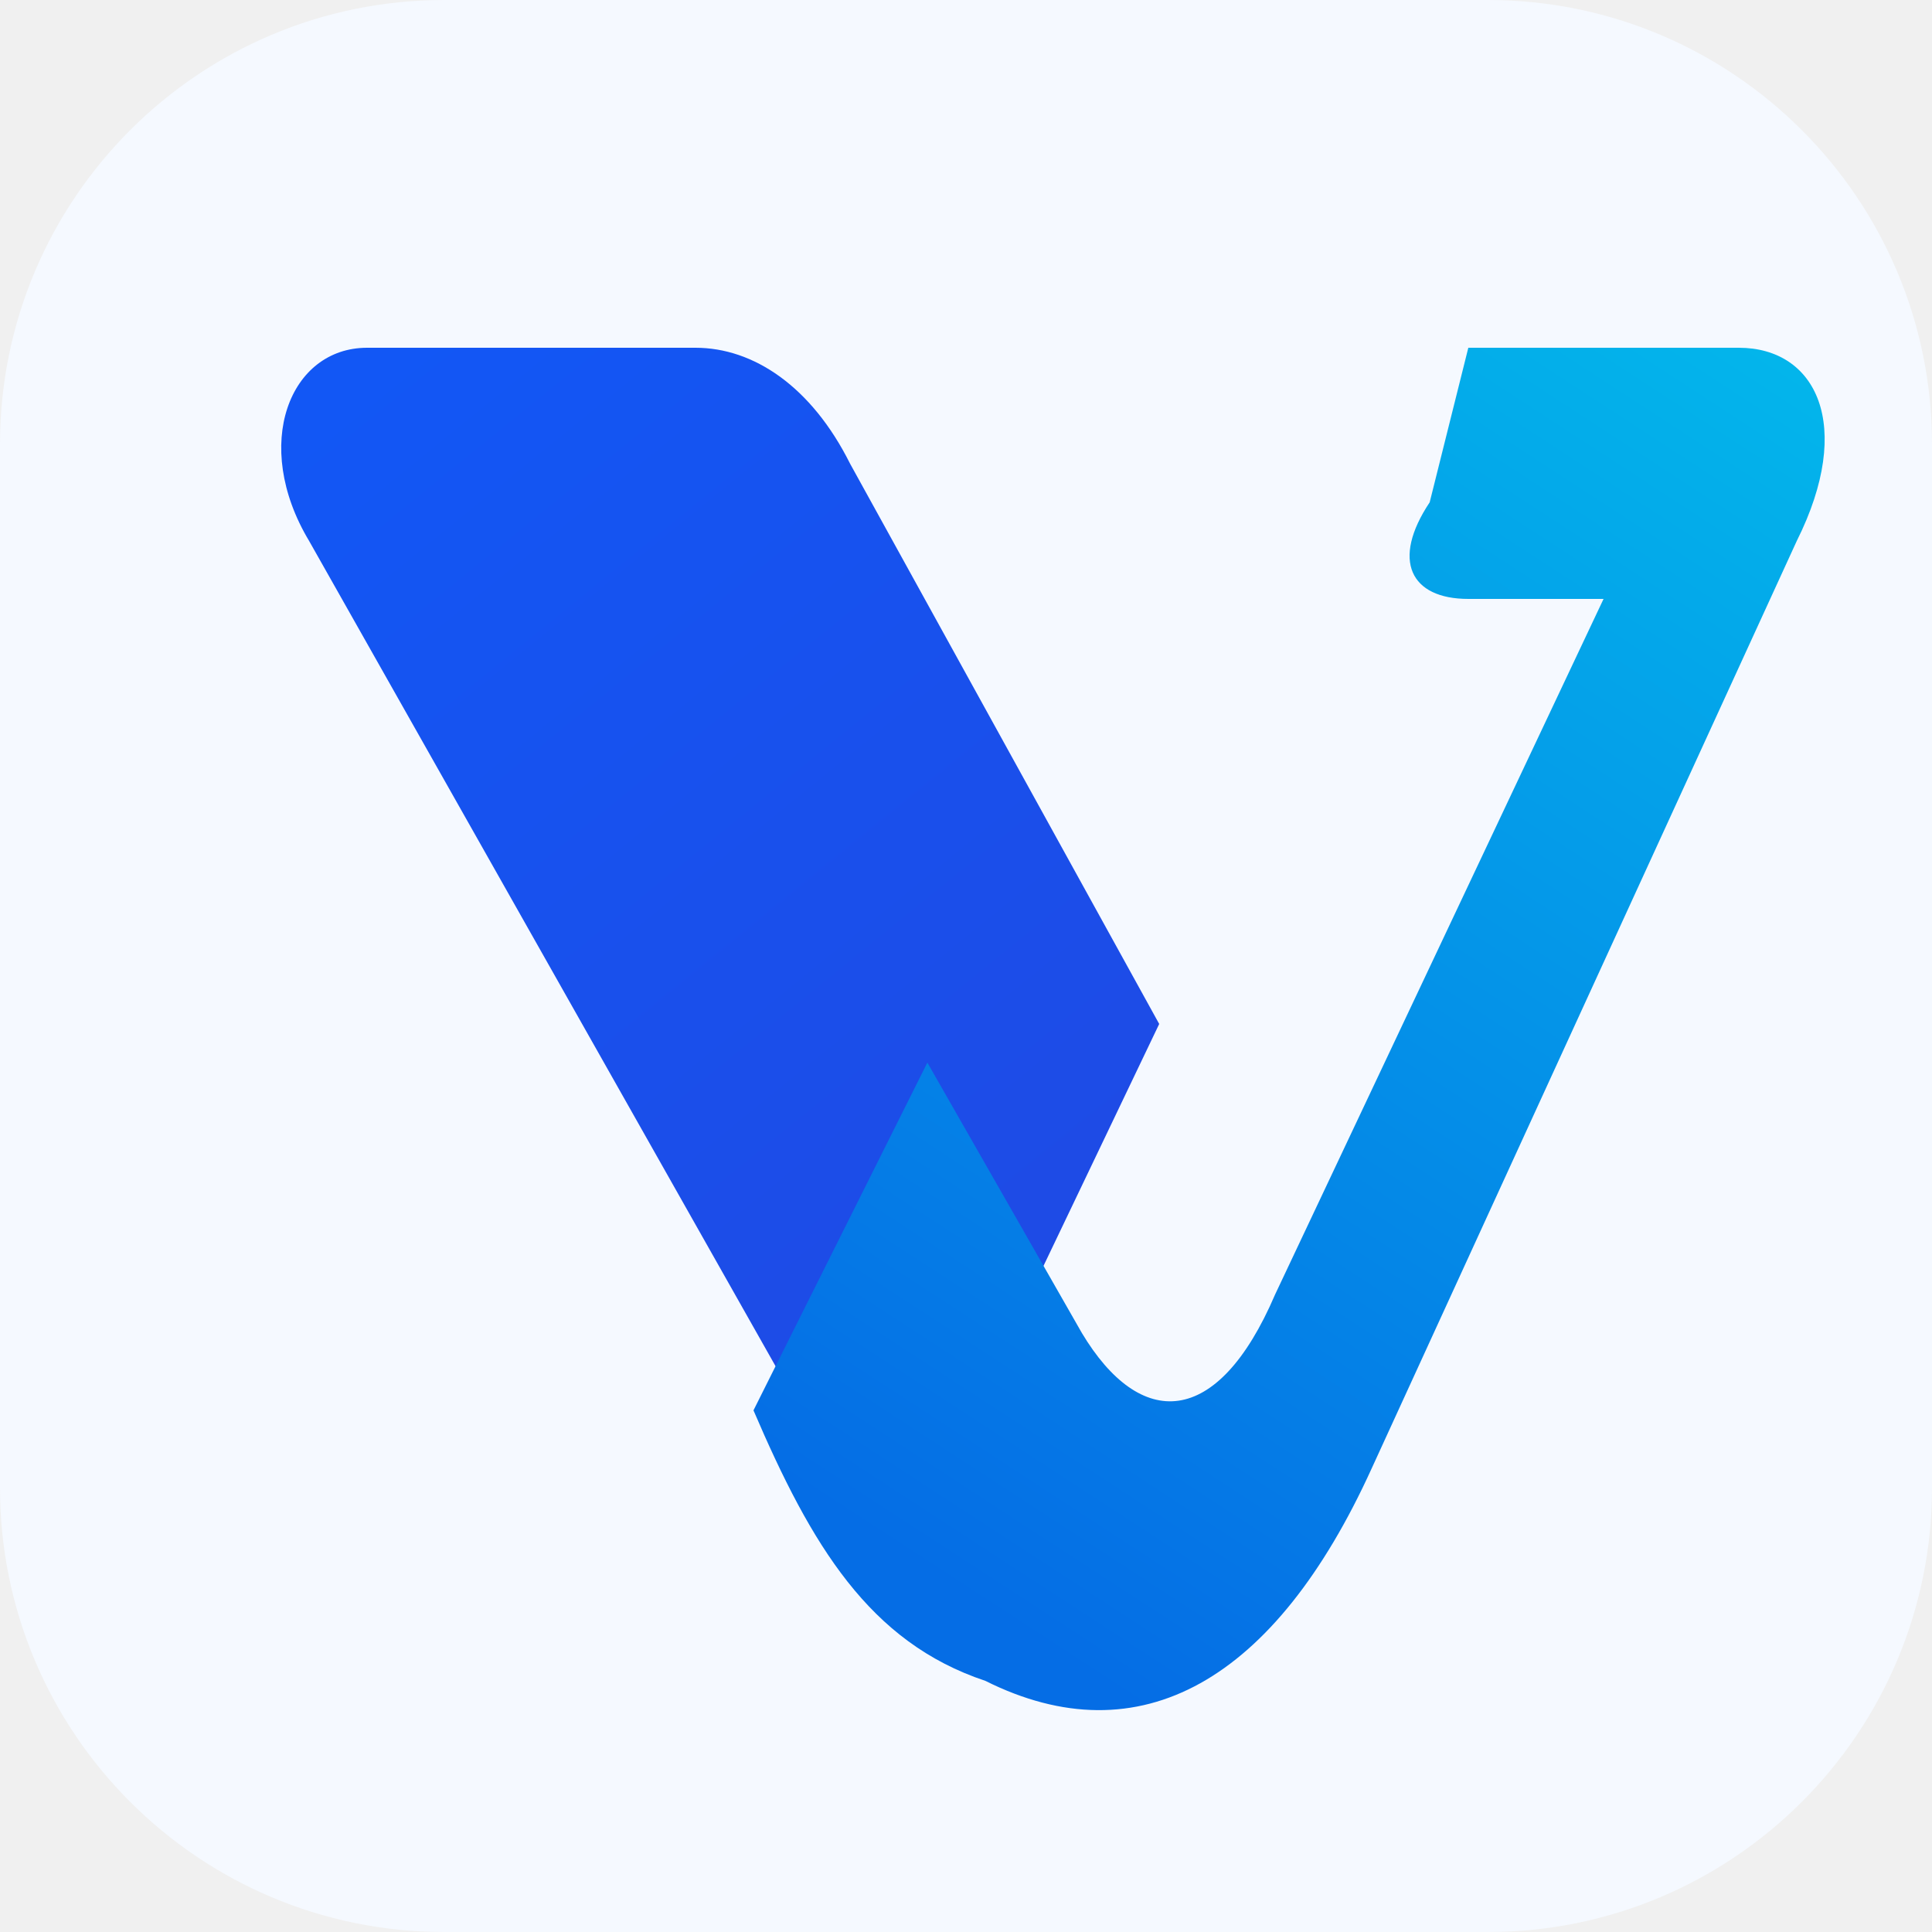
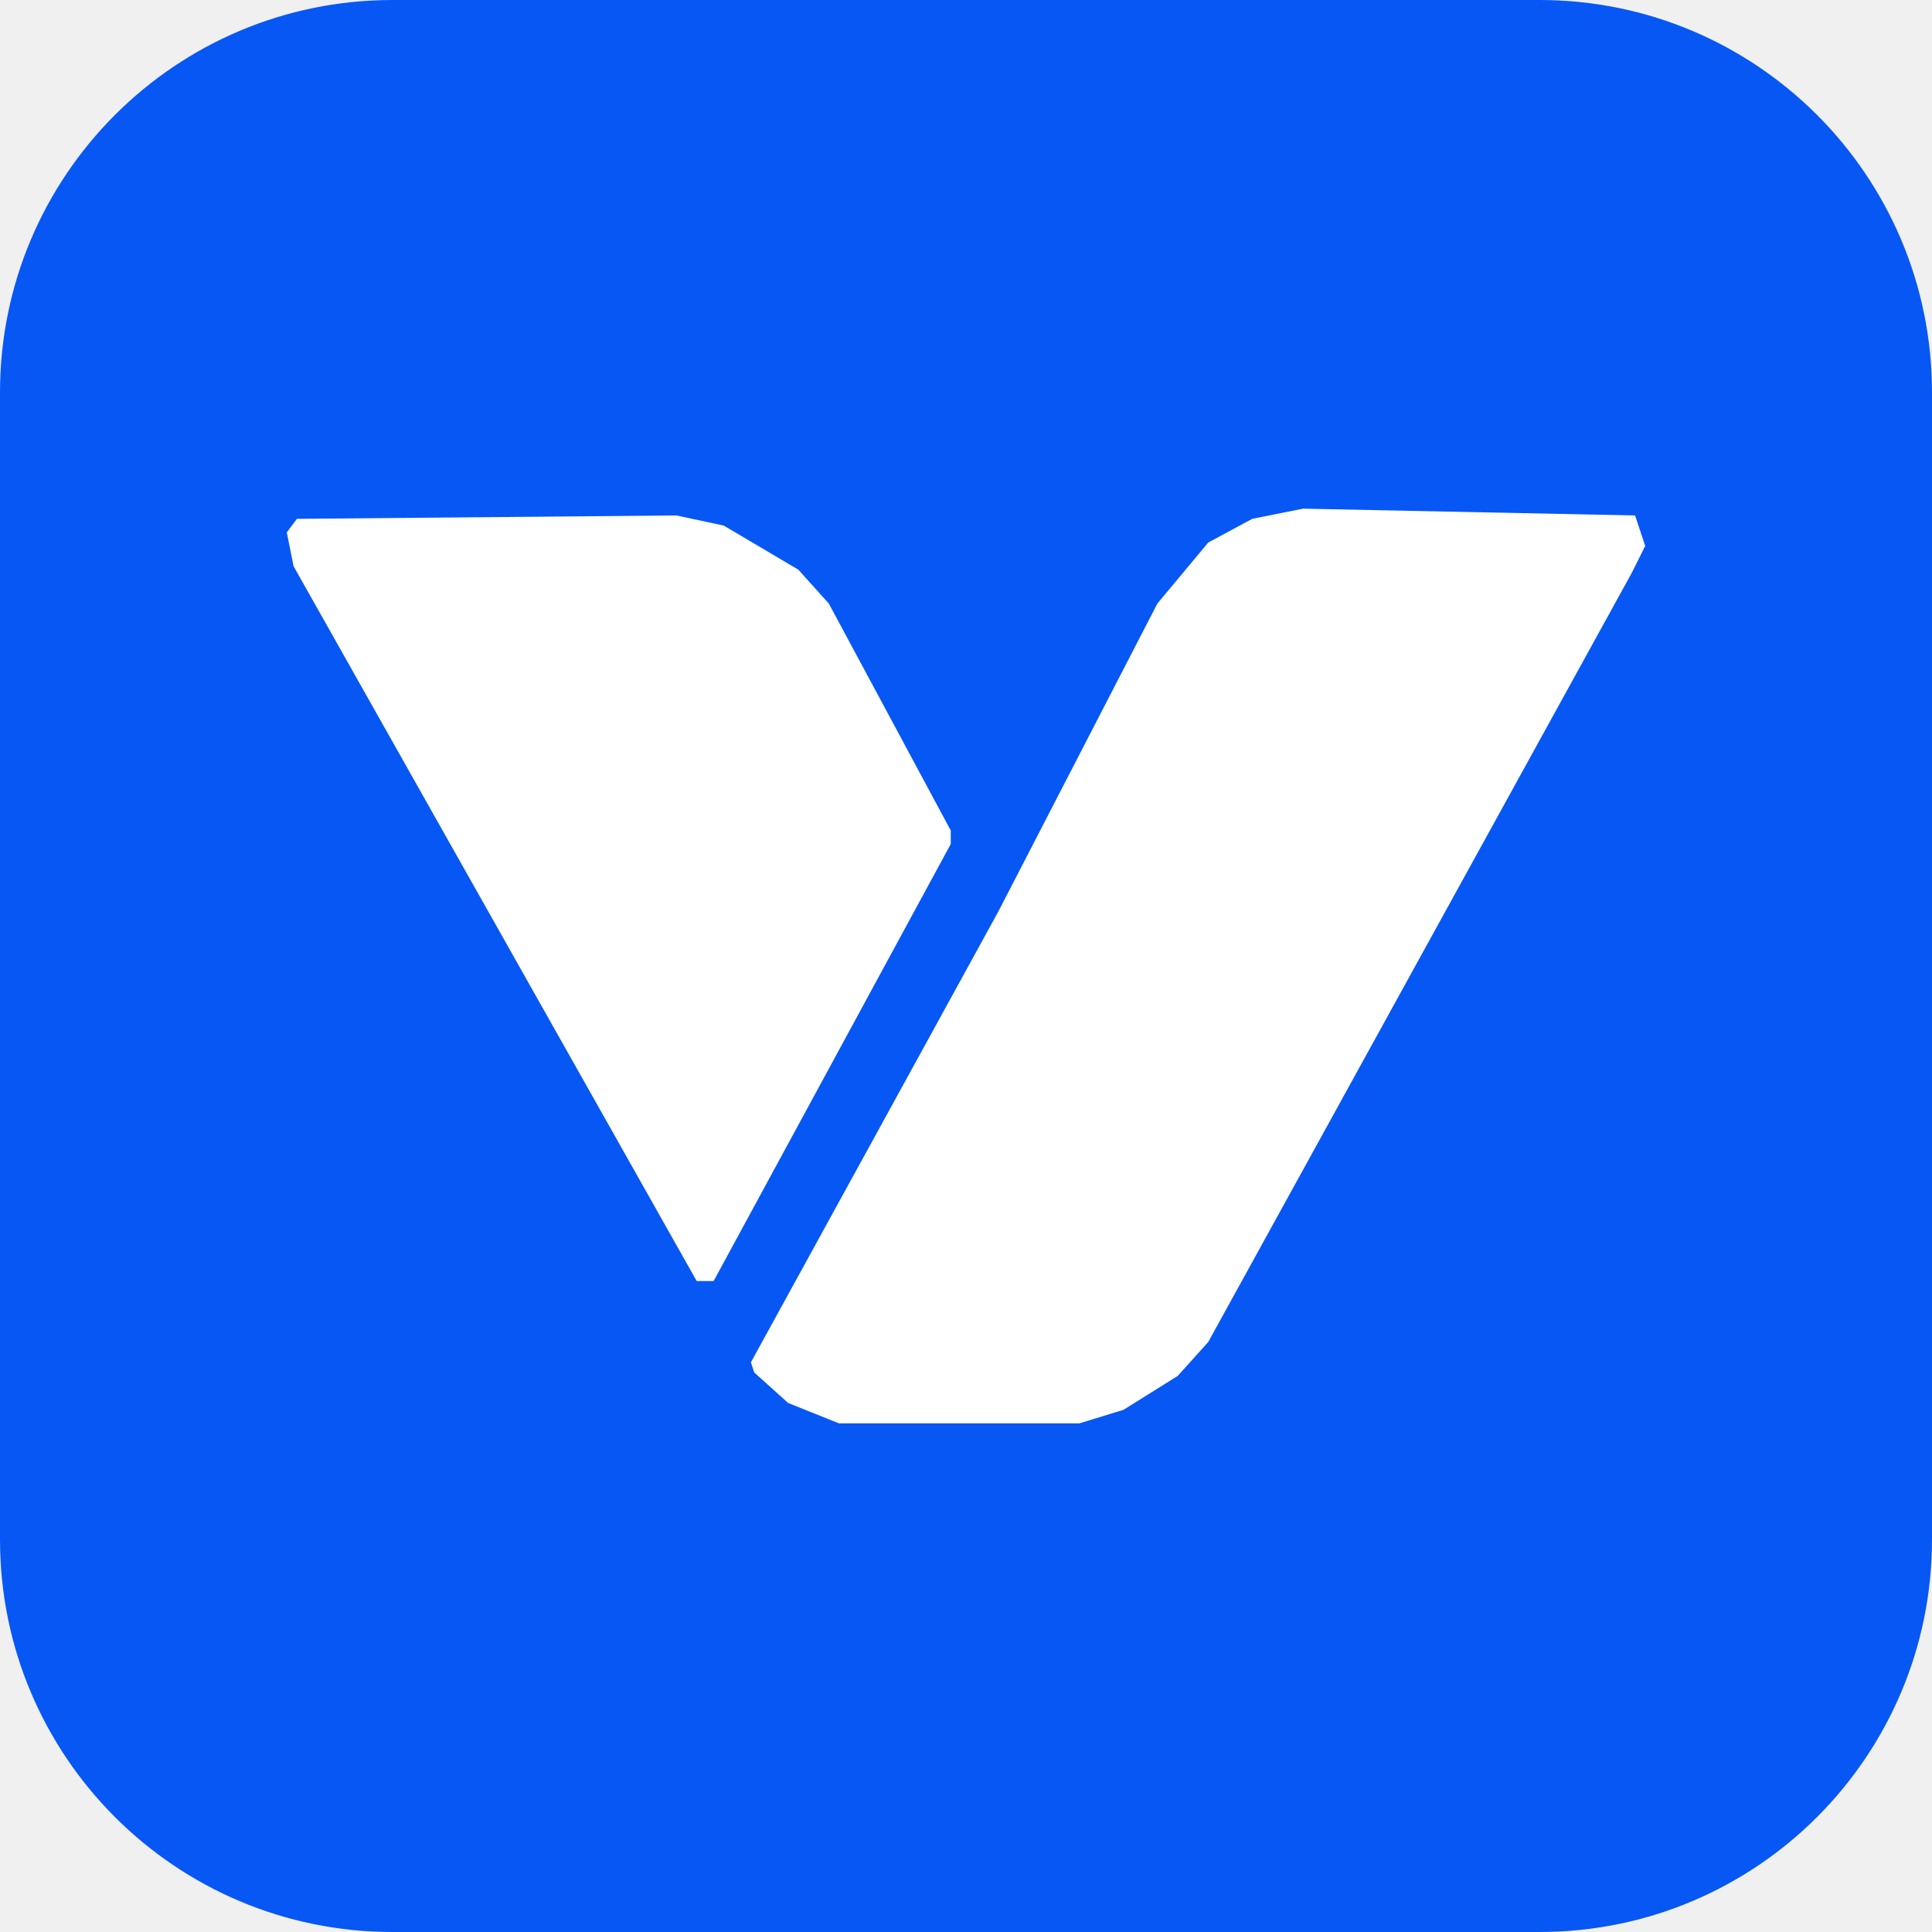
- <svg xmlns="http://www.w3.org/2000/svg" viewBox="0 0 100 100" role="img" aria-label="ВАТРА — фірмовий знак">
-   <defs>
-     <linearGradient id="vatra-ribbon" x1="20" y1="18" x2="76" y2="87" gradientUnits="userSpaceOnUse">
-       <stop stop-color="#1257F5" />
-       <stop offset="1" stop-color="#2544DD" />
-     </linearGradient>
-     <linearGradient id="vatra-wave" x1="52" y1="84" x2="95" y2="18" gradientUnits="userSpaceOnUse">
-       <stop stop-color="#056DE5" />
-       <stop offset="1" stop-color="#03B7EB" />
-     </linearGradient>
-   </defs>
-   <rect width="100" height="100" rx="23" fill="#F5F9FF" />
-   <path d="M19 18H36C39 18 42 20 44 24L60 53 49 76C47 80 44 78 42 74L16 28C13 23 15 18 19 18Z" fill="url(#vatra-ribbon)" />
-   <path d="M76 18H90C94 18 96 22 93 28L71 76C66 87 59 91 51 87C45 85 42 80 39 73L48 55 56 69C59 74 63 74 66 67L83 31H76C73 31 72 29 74 26Z" fill="url(#vatra-wave)" />
+ <svg xmlns="http://www.w3.org/2000/svg" viewBox="0 0 512 512">
+   <rect width="512" height="512" rx="104" fill="#0757F5" />
+   <g fill="#fff">
+     <path d="M433.31 136.6 L345.33 134.8 L331.86 137.5 L320.19 143.78 L306.72 159.94 L264.53 241.64 L198.99 361.04 L199.89 363.73 L208.87 371.81 L222.33 377.2 L286.07 377.2 L297.75 373.61 L312.11 364.63 L320.19 355.65 L432.41 151.86 L436.0 144.68 Z" />
+     <path d="M78.69 137.5 L76.0 141.09 L77.8 150.06 L184.63 339.49 L189.12 339.49 L251.96 223.68 L251.96 220.09 L219.64 159.94 L211.56 150.96 L191.81 139.29 L179.24 136.6 Z" />
+   </g>
</svg>
